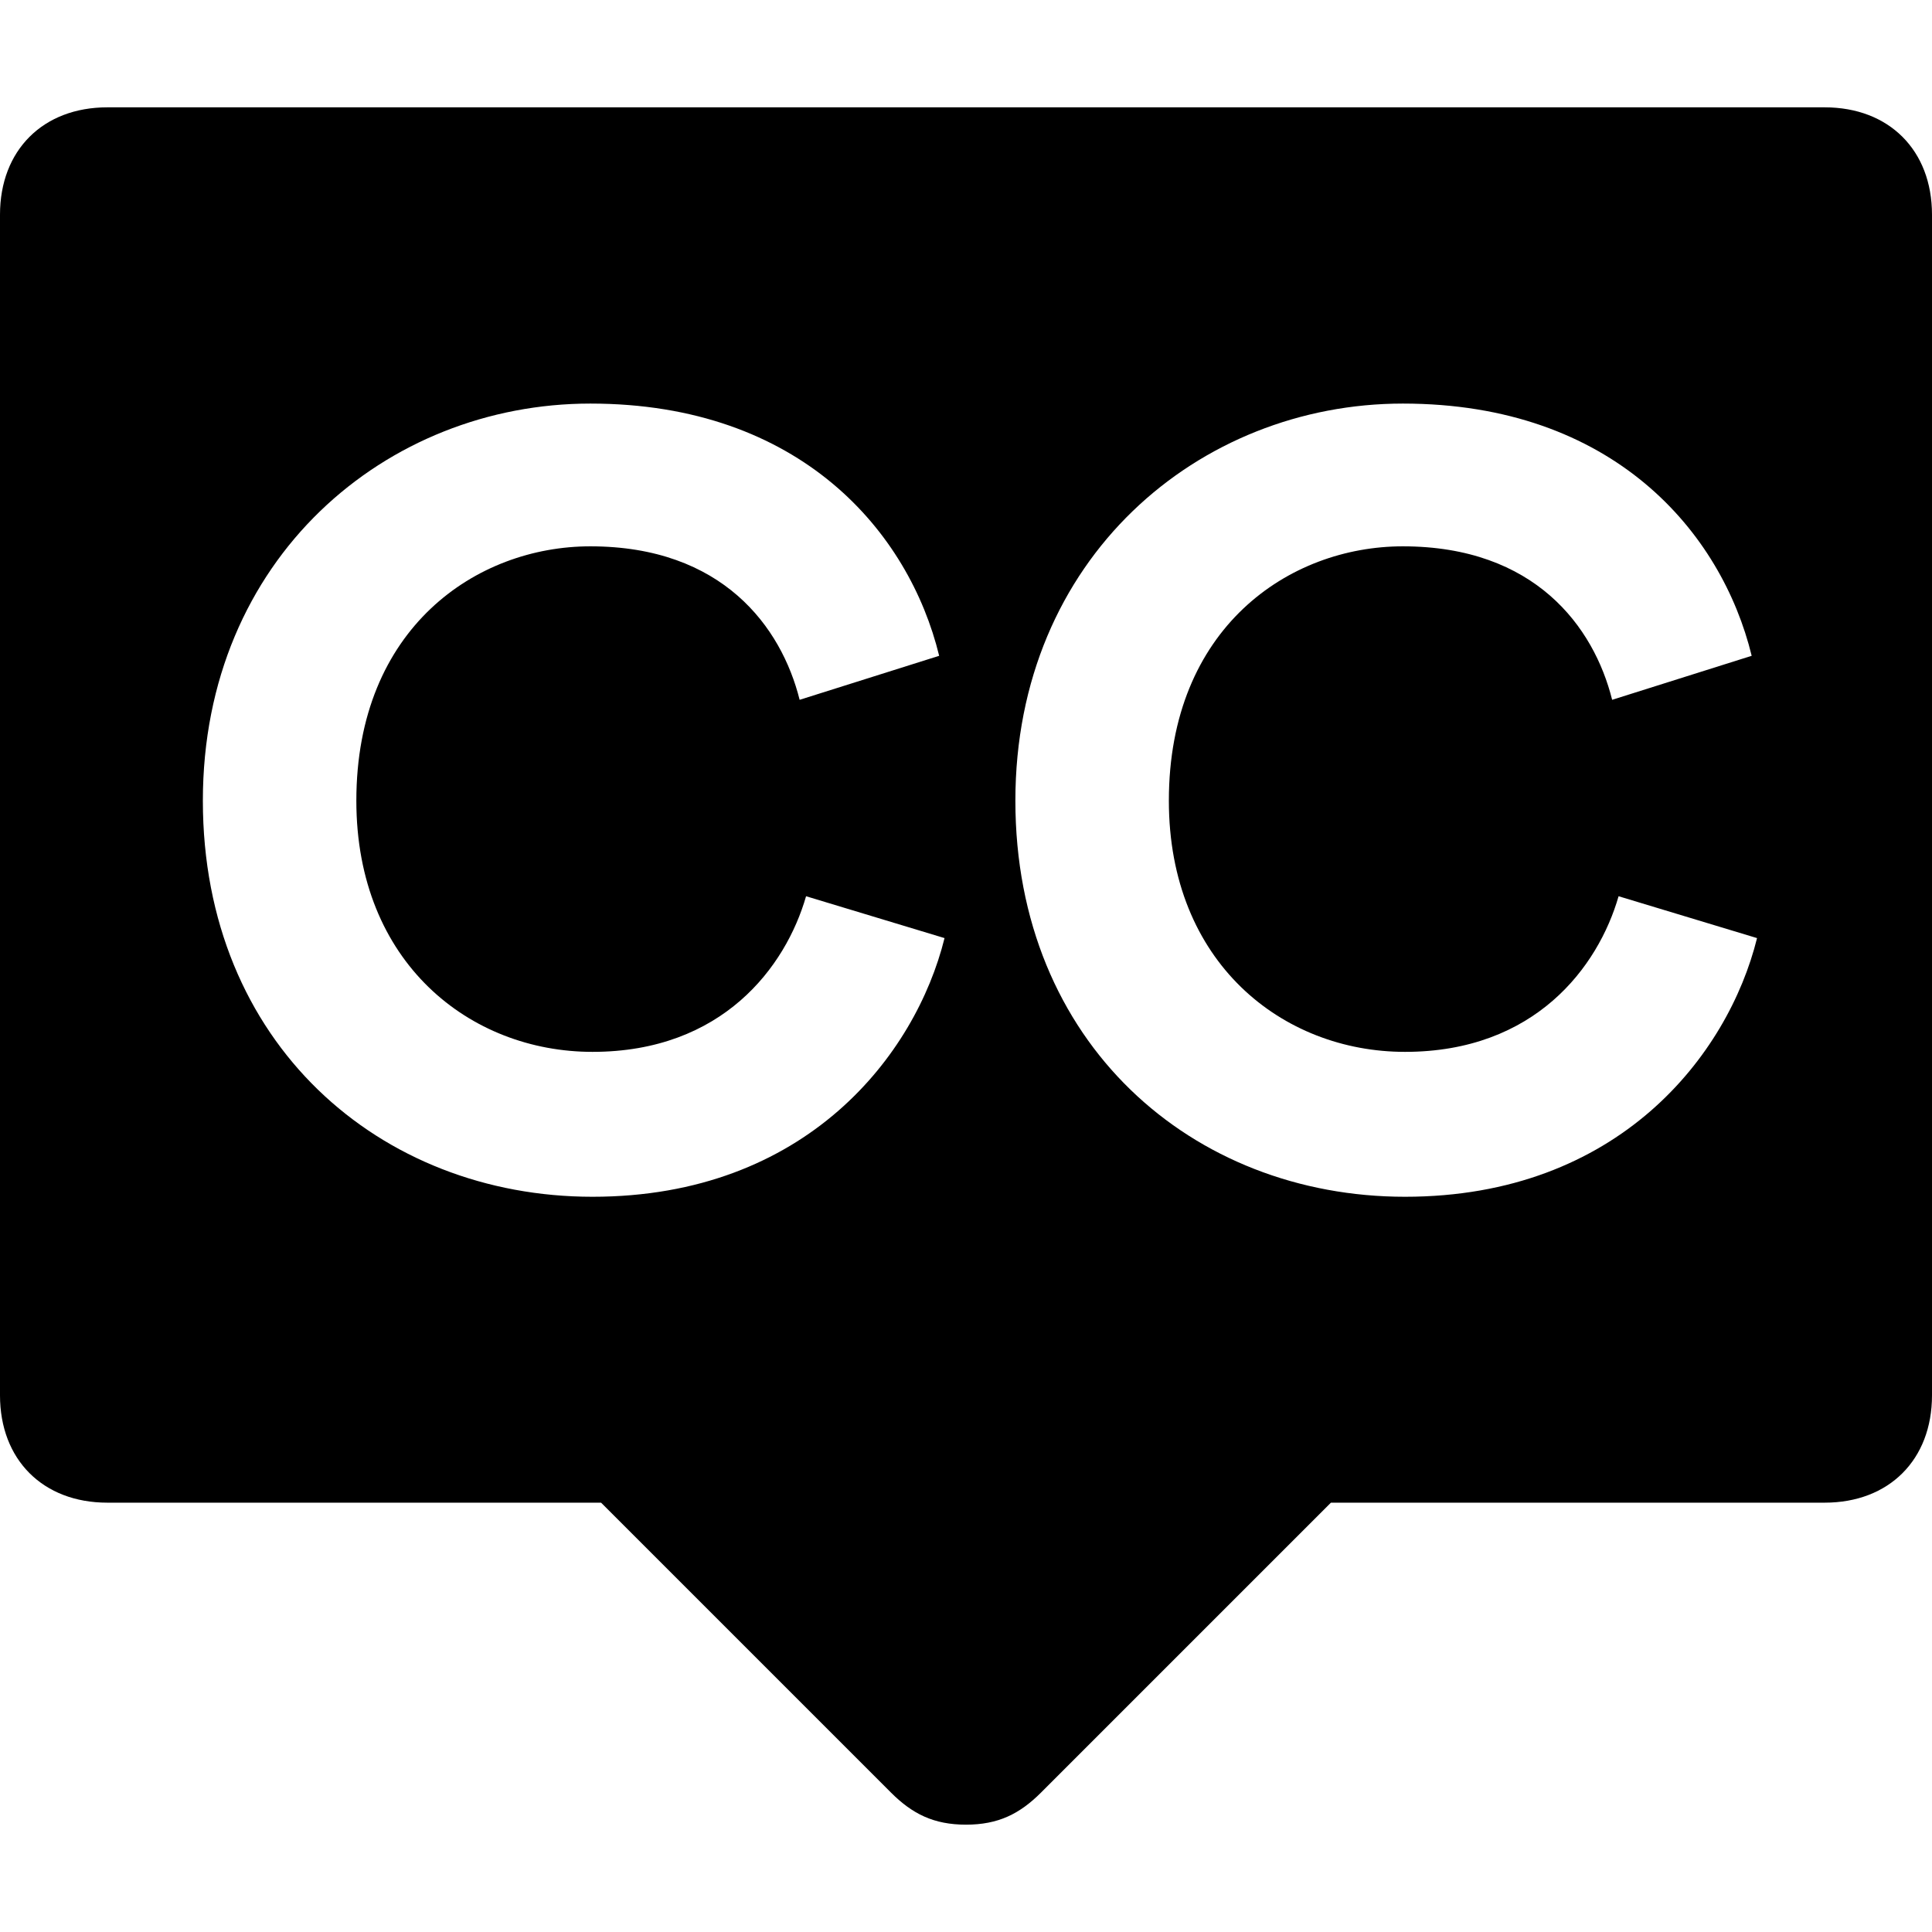
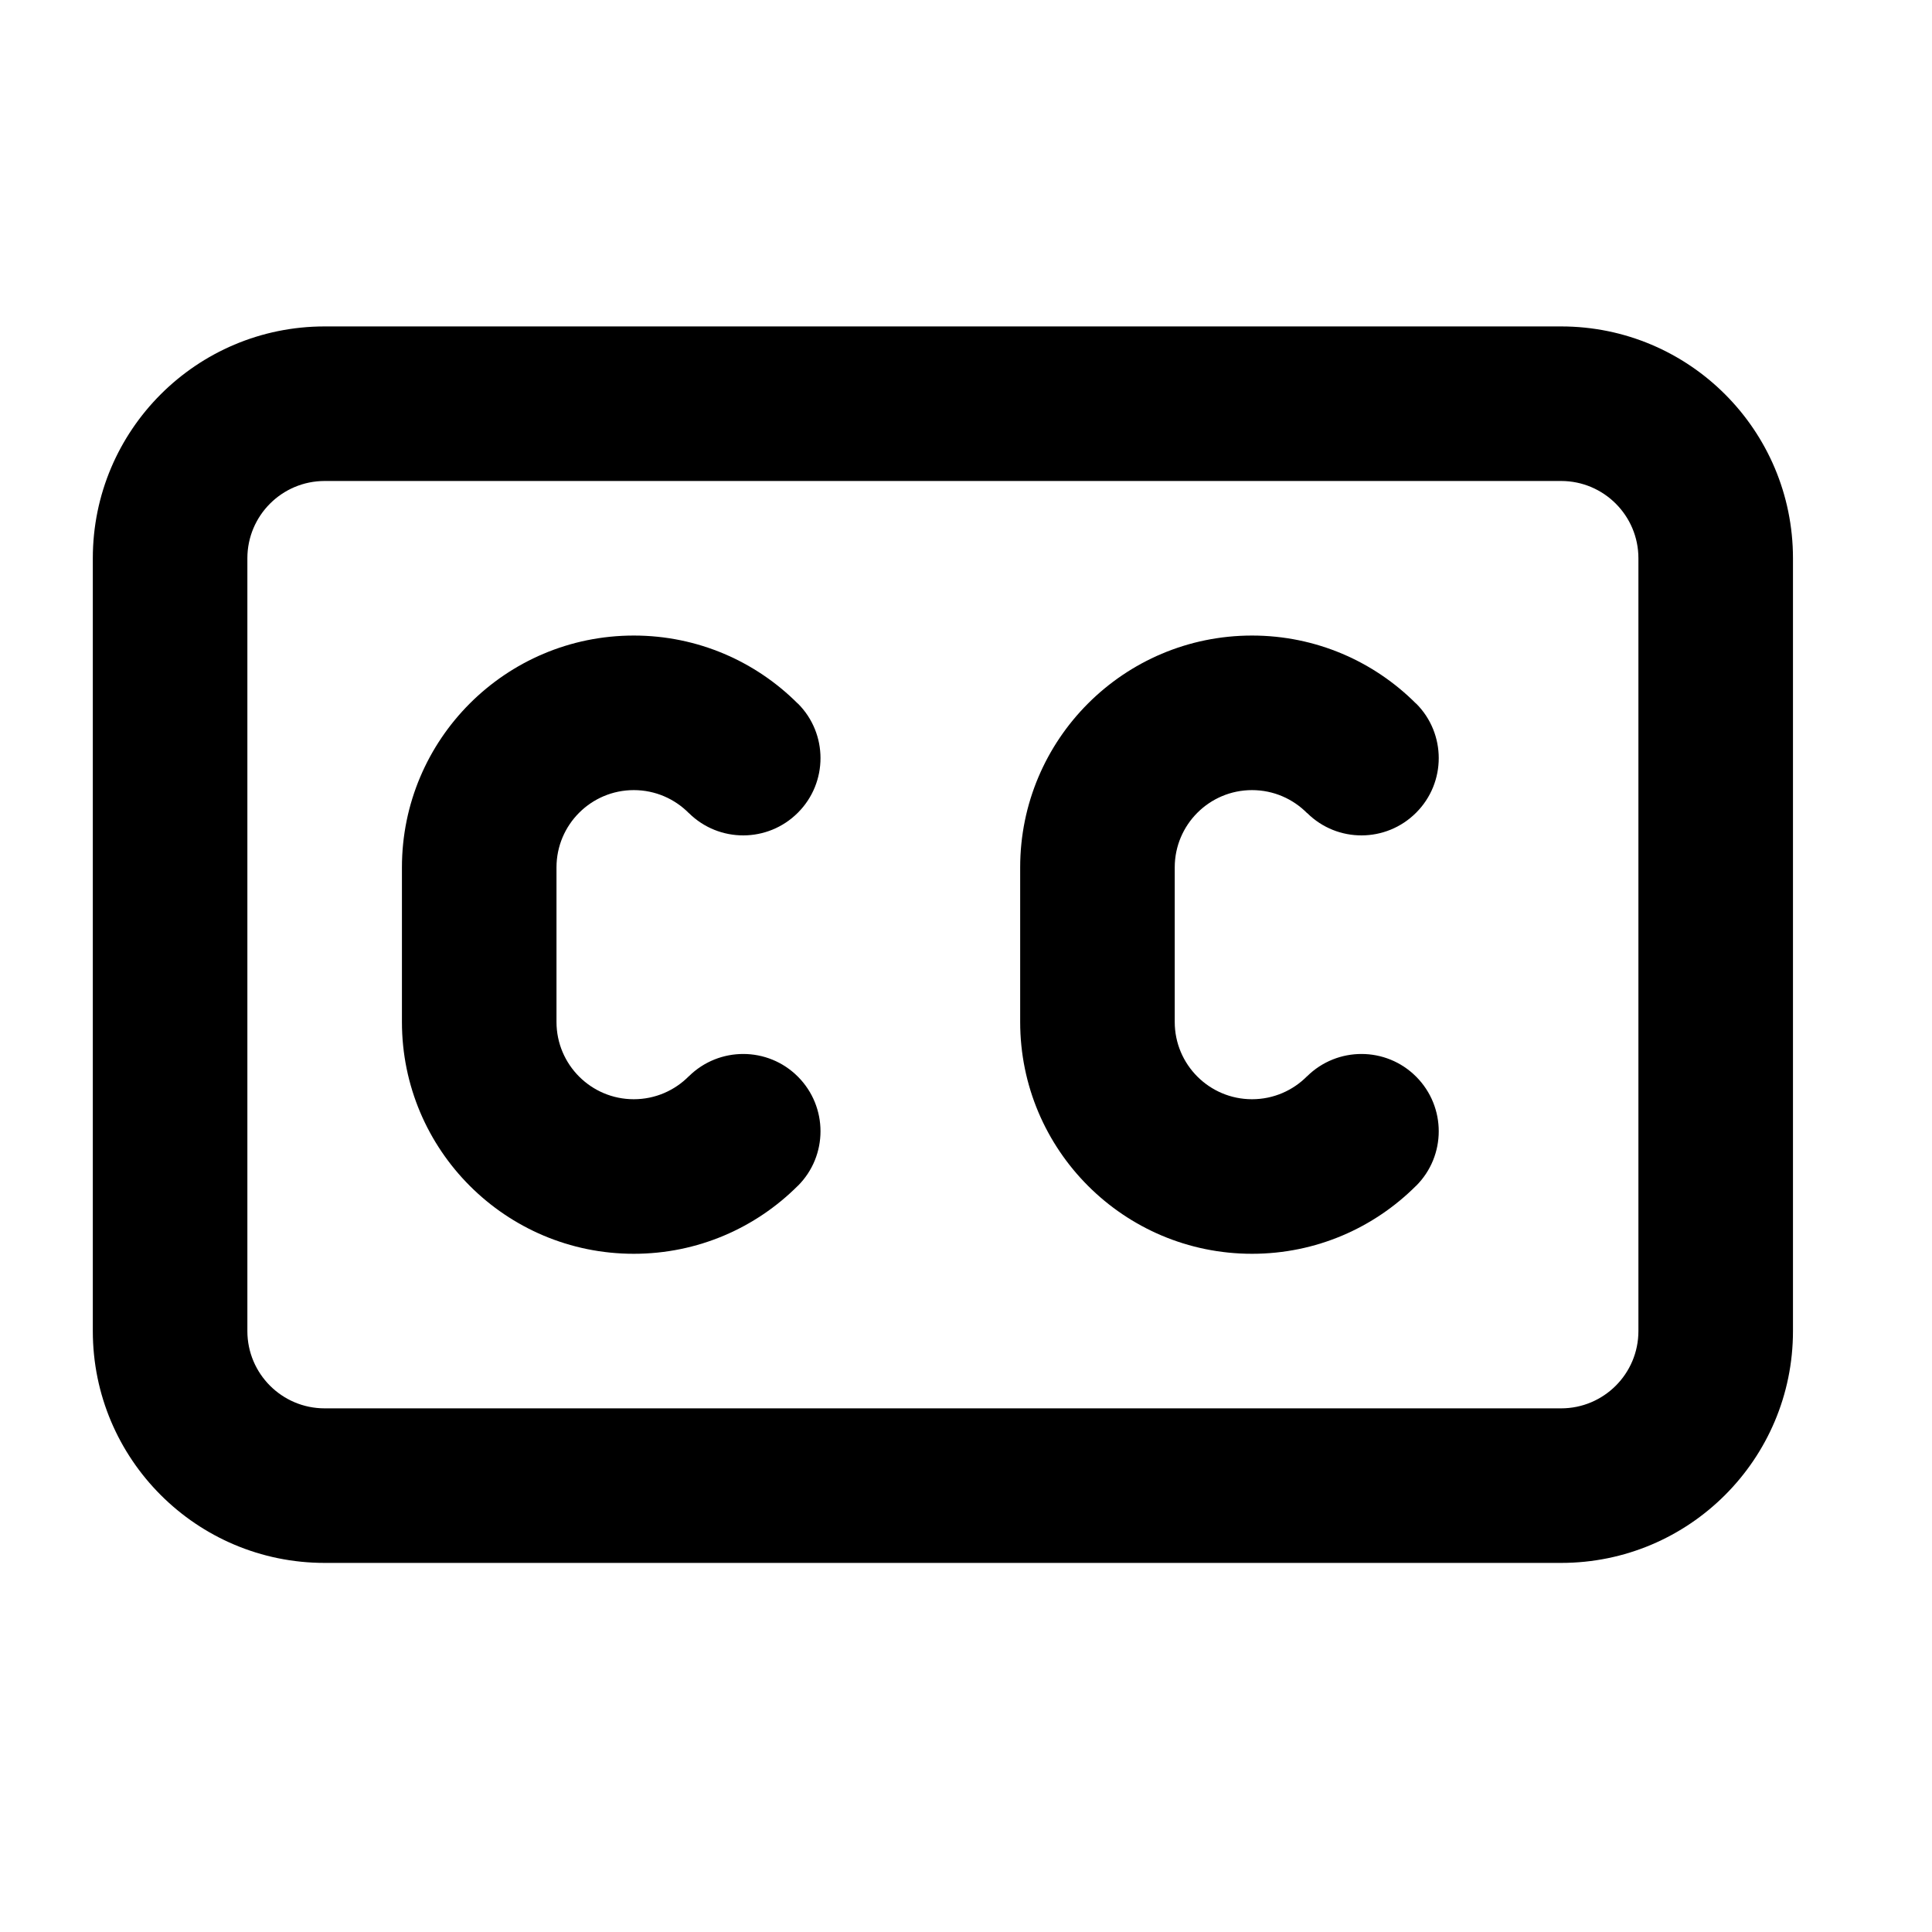
- <svg xmlns="http://www.w3.org/2000/svg" width="18px" height="18px" viewBox="0 0 18 18">
-   <g fill-rule="evenodd">
-     <path d="M1,1 C0.4,1 0,1.4 0,2 L0,13 C0,13.6 0.4,14 1,14 L5.6,14 L8.3,16.7 C8.5,16.9 8.7,17 9,17 C9.3,17 9.5,16.9 9.7,16.7 L12.4,14 L17,14 C17.6,14 18,13.6 18,13 L18,2 C18,1.4 17.6,1 17,1 L1,1 Z M5.52,11.15 C7.51,11.15 8.53,9.83 8.8,8.74 L7.51,8.35 C7.32,9.01 6.73,9.8 5.52,9.8 C4.38,9.8 3.32,8.97 3.32,7.46 C3.32,5.85 4.44,5.09 5.5,5.09 C6.73,5.09 7.28,5.84 7.45,6.52 L8.75,6.11 C8.47,4.96 7.46,3.76 5.5,3.76 C3.6,3.76 1.89,5.2 1.89,7.46 C1.89,9.72 3.54,11.15 5.52,11.15 Z M13.09,11.15 C15.08,11.15 16.1,9.83 16.37,8.74 L15.08,8.35 C14.89,9.01 14.3,9.8 13.09,9.8 C11.95,9.8 10.89,8.97 10.89,7.46 C10.89,5.85 12.01,5.09 13.07,5.09 C14.3,5.09 14.85,5.84 15.02,6.52 L16.32,6.11 C16.04,4.96 15.03,3.76 13.07,3.76 C11.17,3.76 9.46,5.2 9.46,7.46 C9.46,9.72 11.11,11.15 13.09,11.15 Z" />
-   </g>
+ <svg xmlns="http://www.w3.org/2000/svg" width="25" height="25" viewBox="0 0 25 25" fill="none">
+   <path d="M5.201 11.224C5.201 9.567 6.544 8.224 8.201 8.224C9.03 8.224 9.78 8.56 10.323 9.104L10.324 9.103C10.715 9.493 10.715 10.127 10.324 10.517C9.935 10.906 9.305 10.908 8.914 10.521L8.914 10.522C8.732 10.338 8.48 10.224 8.201 10.224C7.649 10.224 7.201 10.672 7.201 11.224V13.224C7.201 13.776 7.649 14.224 8.201 14.224C8.48 14.224 8.732 14.11 8.914 13.926L8.914 13.927C9.305 13.541 9.935 13.542 10.324 13.931C10.715 14.322 10.715 14.955 10.324 15.345L10.323 15.345C9.78 15.888 9.03 16.224 8.201 16.224C6.544 16.224 5.201 14.881 5.201 13.224V11.224Z" fill="currentColor" />
+   <path d="M16.201 8.224C14.544 8.224 13.201 9.567 13.201 11.224V13.224C13.201 14.881 14.544 16.224 16.201 16.224C17.03 16.224 17.78 15.888 18.323 15.345L18.324 15.345C18.715 14.955 18.715 14.322 18.324 13.931C17.935 13.542 17.305 13.541 16.914 13.927L16.914 13.926C16.732 14.11 16.48 14.224 16.201 14.224C15.649 14.224 15.201 13.776 15.201 13.224V11.224C15.201 10.672 15.649 10.224 16.201 10.224C16.48 10.224 16.732 10.338 16.914 10.522L16.915 10.521C17.305 10.908 17.935 10.906 18.324 10.517C18.715 10.127 18.715 9.493 18.324 9.103L18.323 9.104C17.78 8.56 17.03 8.224 16.201 8.224Z" fill="currentColor" />
+   <path d="M4.201 4.224C2.544 4.224 1.201 5.567 1.201 7.224V17.224C1.201 18.881 2.544 20.224 4.201 20.224H20.201C21.858 20.224 23.201 18.881 23.201 17.224V7.224C23.201 5.567 21.858 4.224 20.201 4.224H4.201ZM20.201 6.224C20.753 6.224 21.201 6.672 21.201 7.224V17.224C21.201 17.776 20.753 18.224 20.201 18.224H4.201C3.649 18.224 3.201 17.776 3.201 17.224V7.224C3.201 6.672 3.649 6.224 4.201 6.224H20.201Z" fill="currentColor" />
</svg>
